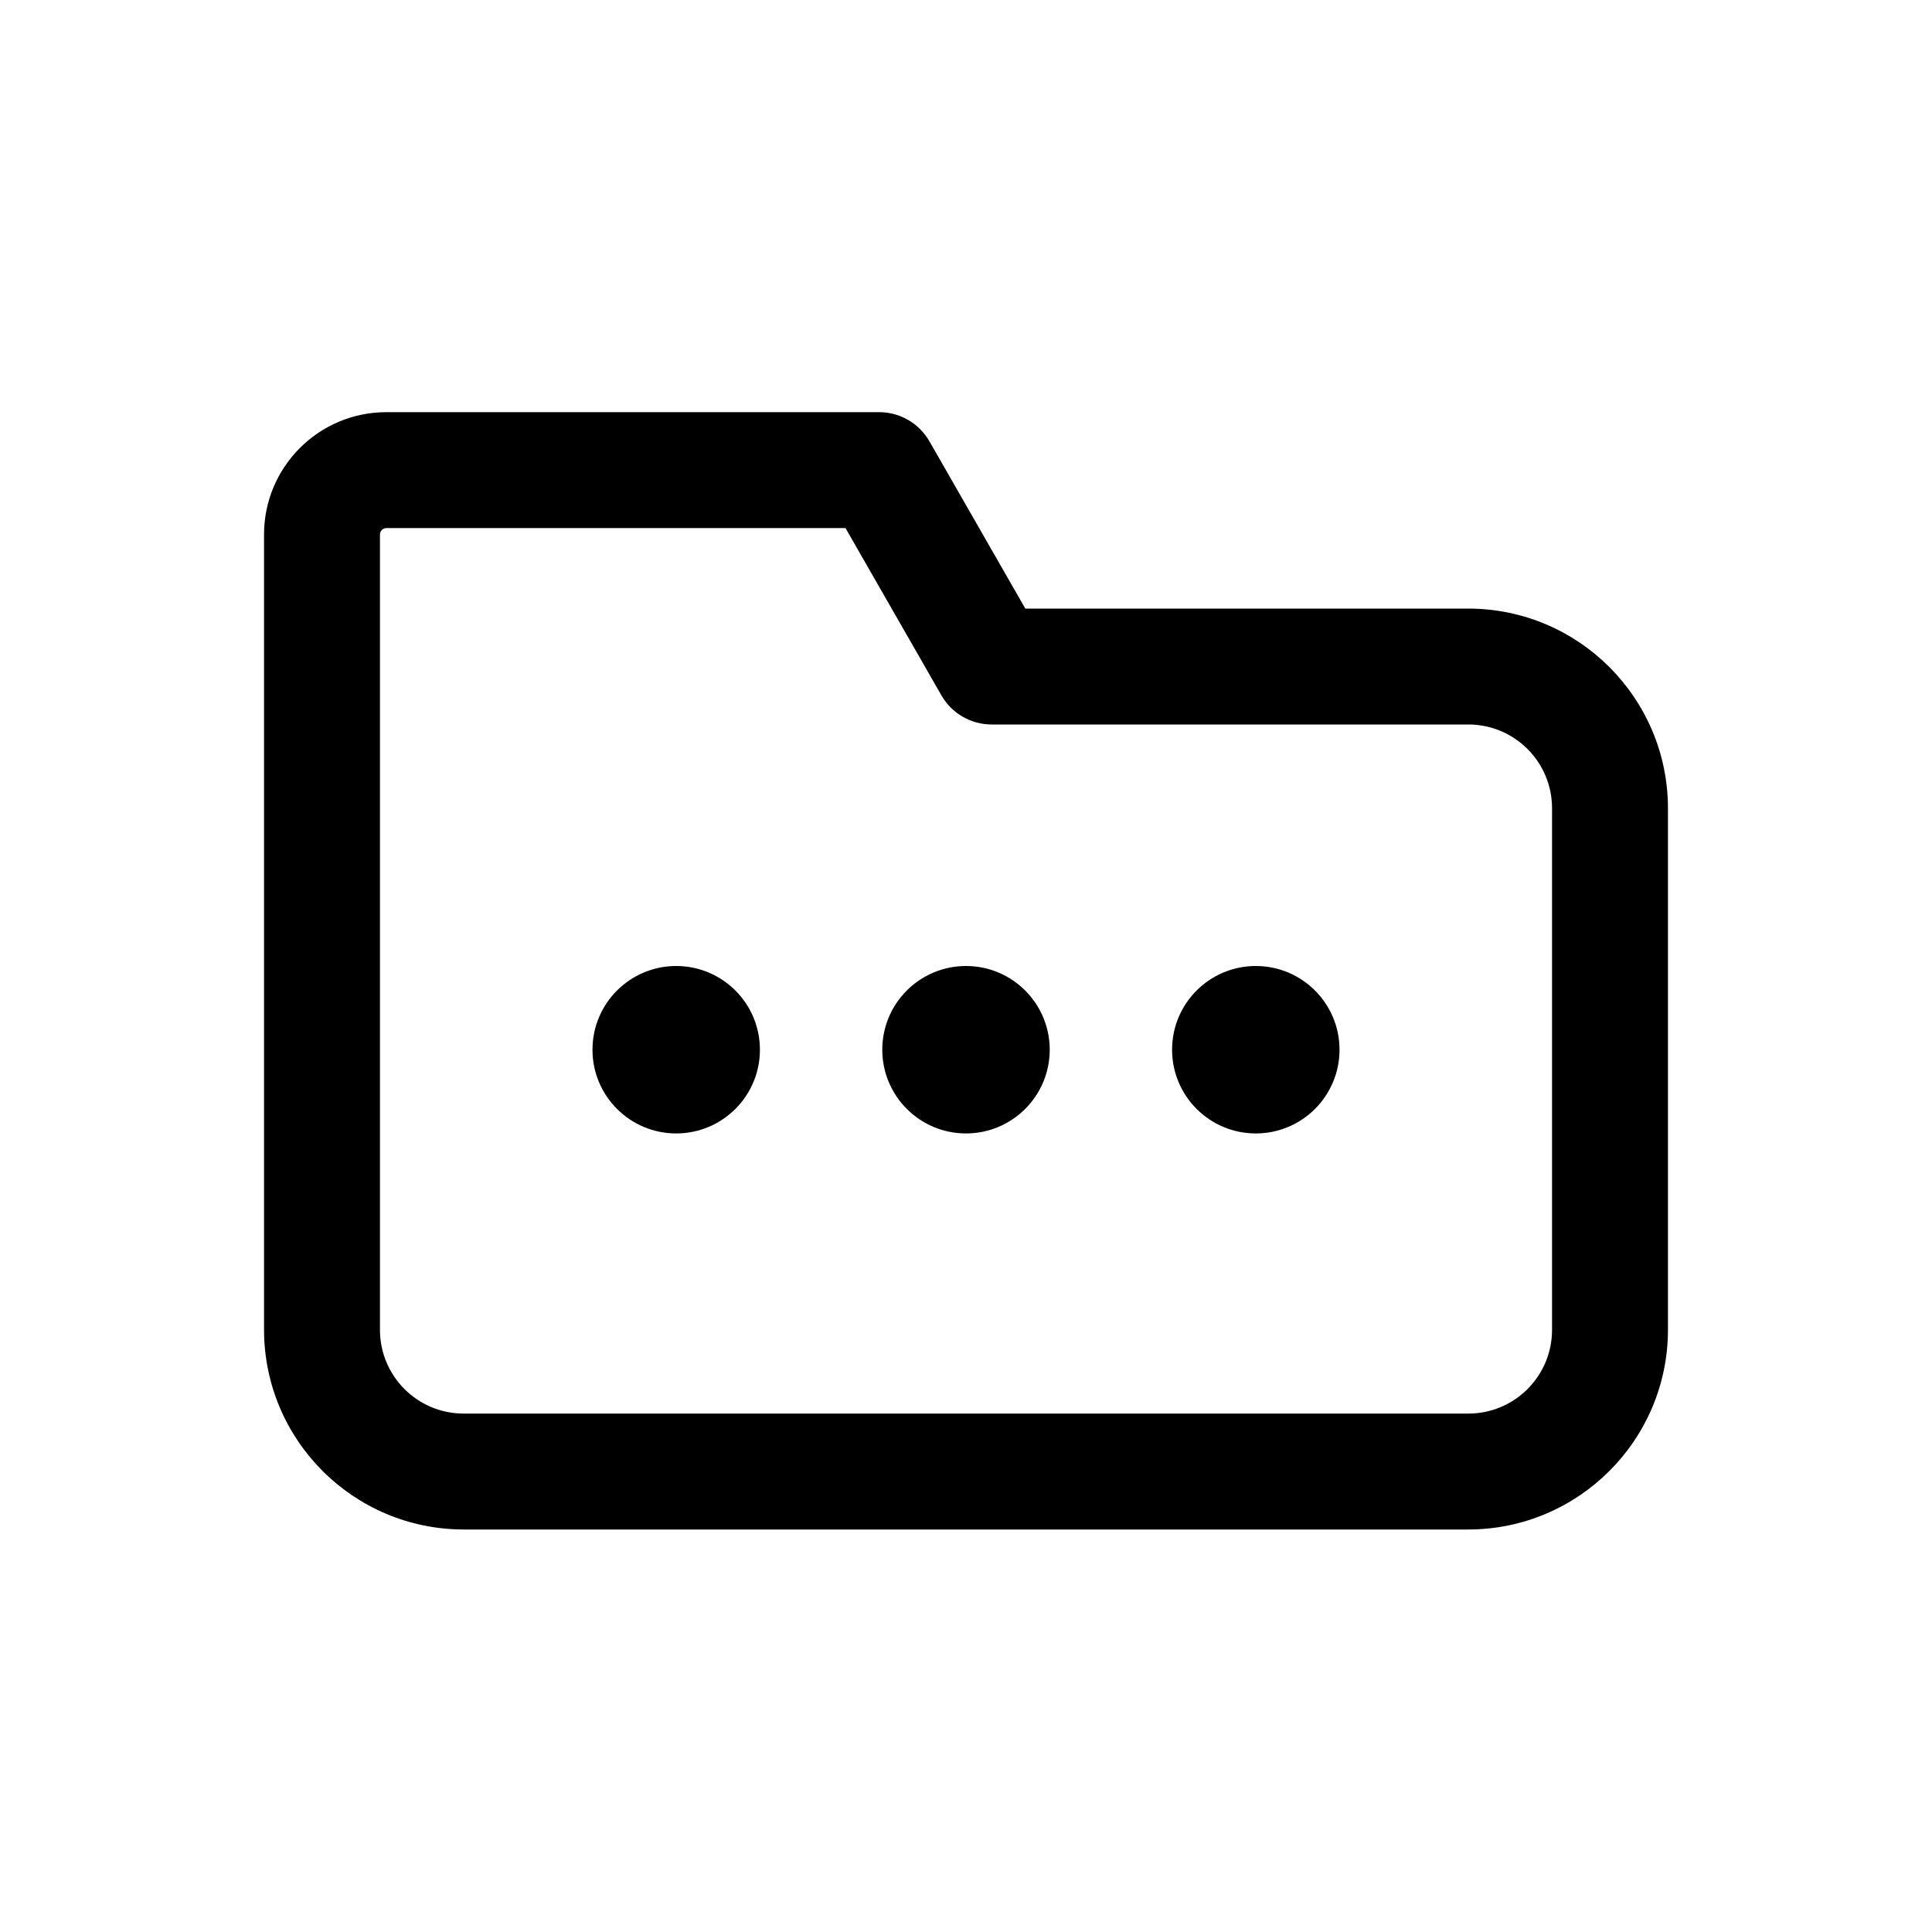
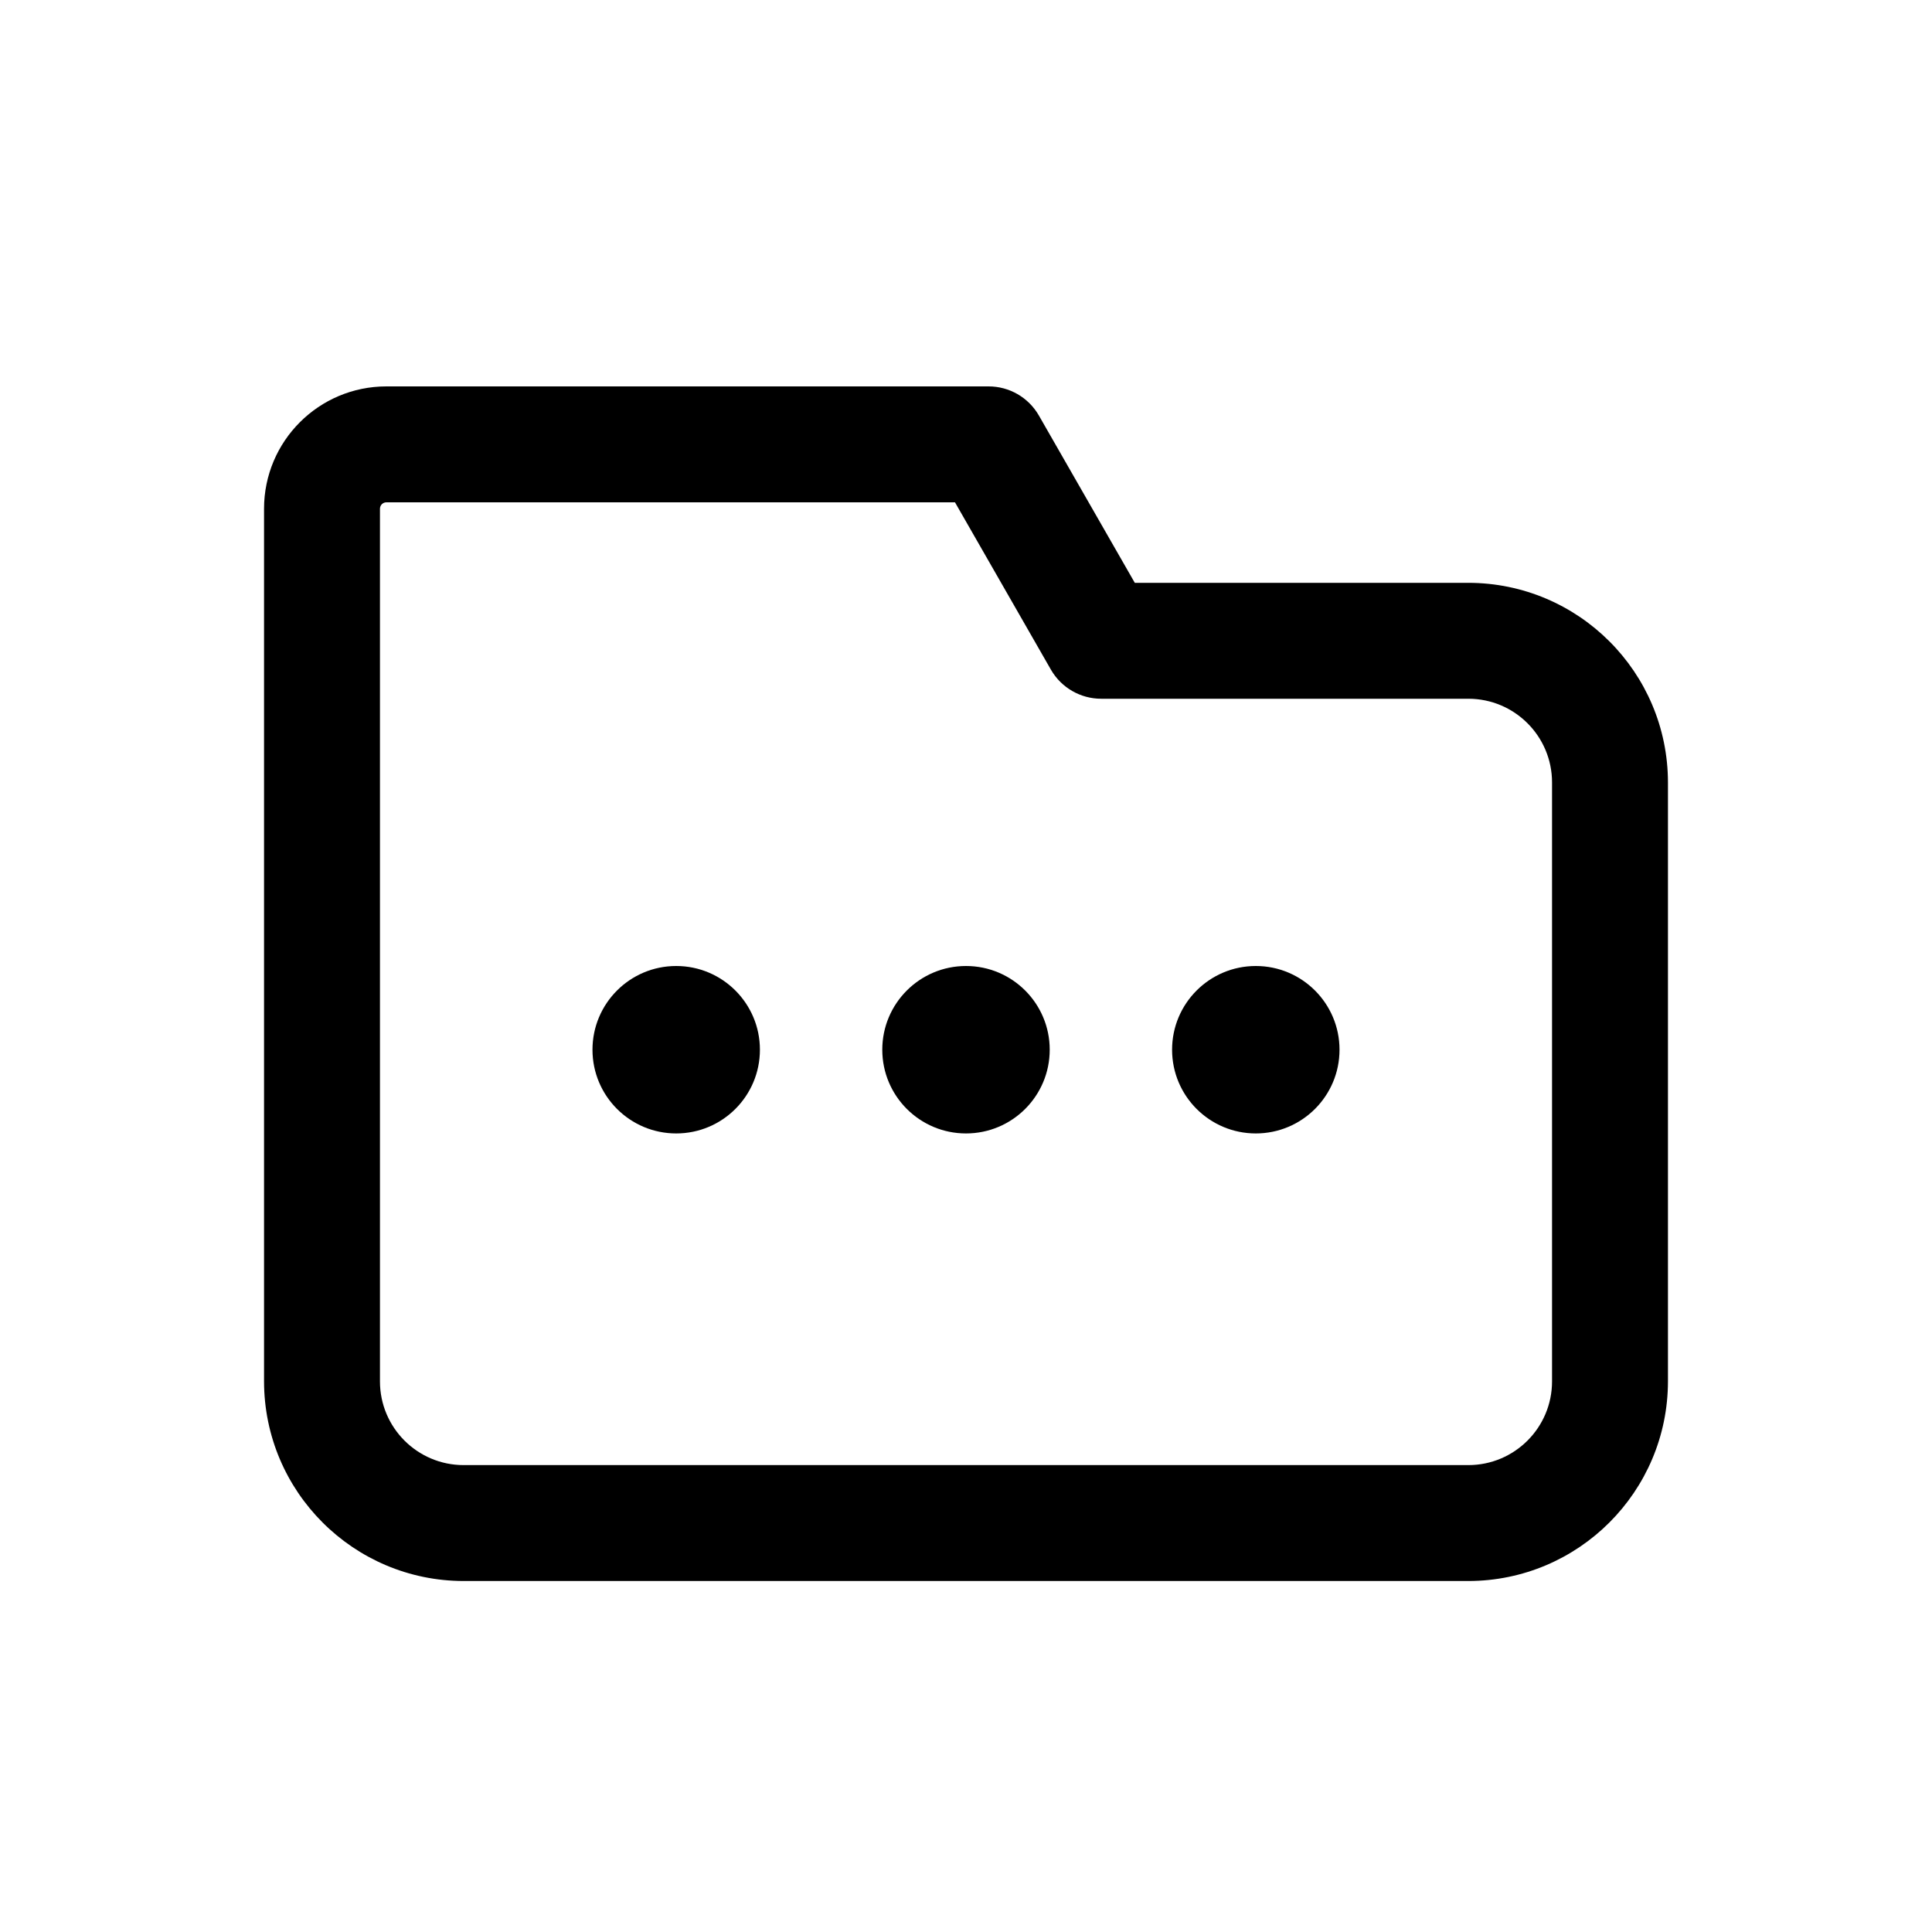
- <svg xmlns="http://www.w3.org/2000/svg" id="ecda0a57-899a-4336-9379-df95a4251a84" data-name="Icons" viewBox="0 0 600 600">
-   <path d="M456,475H144a62.07,62.07,0,0,1-62-62V166a38,38,0,0,1,38-38H273a18,18,0,0,1,15.61,9l29.81,52H456a62.07,62.07,0,0,1,62,62V413A62.07,62.07,0,0,1,456,475ZM120,164a2,2,0,0,0-2,2V413a26,26,0,0,0,26,26H456a26,26,0,0,0,26-26V251a26,26,0,0,0-26-26H308a18,18,0,0,1-15.61-9l-29.81-52Z" />
+ <svg xmlns="http://www.w3.org/2000/svg" id="ed77c824-00c2-4519-ac5e-ad30bb7d4f01" data-name="Icons" viewBox="0 0 600 600">
+   <path d="M456,491H144a62.07,62.07,0,0,1-62-62V158a38,38,0,0,1,38-38H307a18,18,0,0,1,15.61,9l29.81,52H456a62.07,62.07,0,0,1,62,62V429A62.07,62.07,0,0,1,456,491ZM120,156a2,2,0,0,0-2,2V429a26,26,0,0,0,26,26H456a26,26,0,0,0,26-26V243a26,26,0,0,0-26-26H342a18,18,0,0,1-15.61-9l-29.81-52Z" />
  <circle cx="210" cy="326" r="26" />
  <circle cx="300" cy="326" r="26" />
  <circle cx="390" cy="326" r="26" />
</svg>
